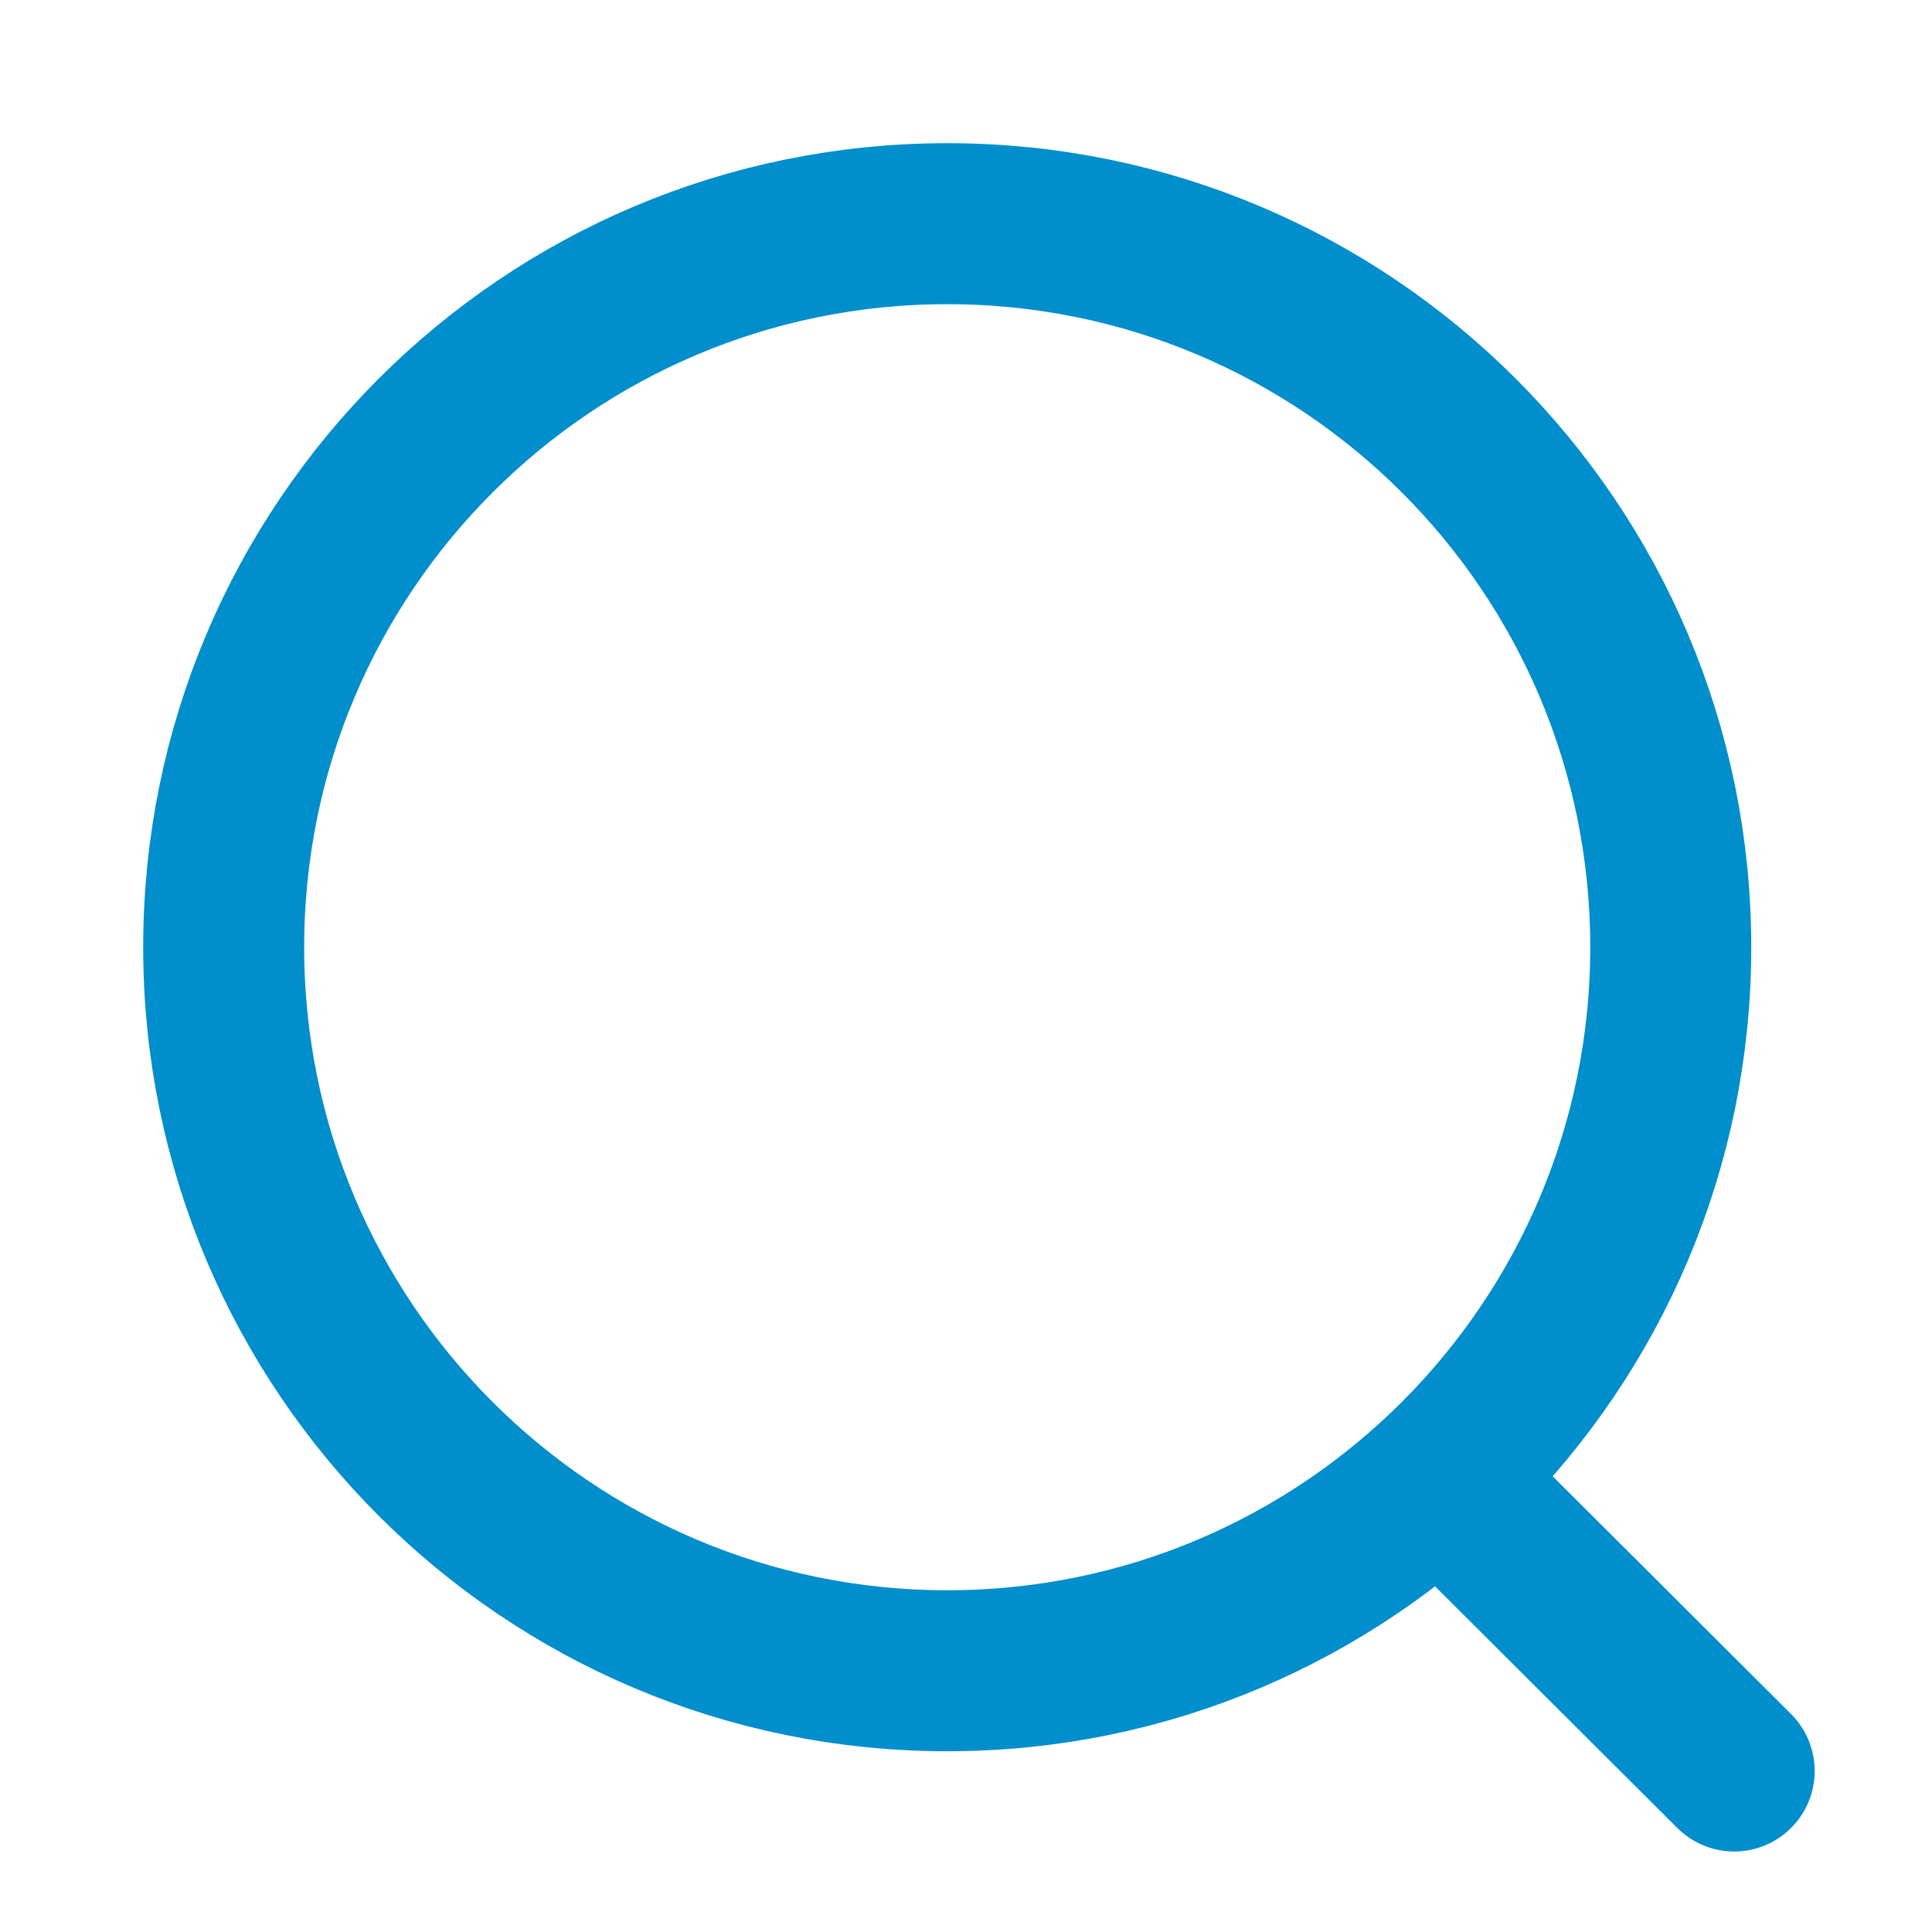
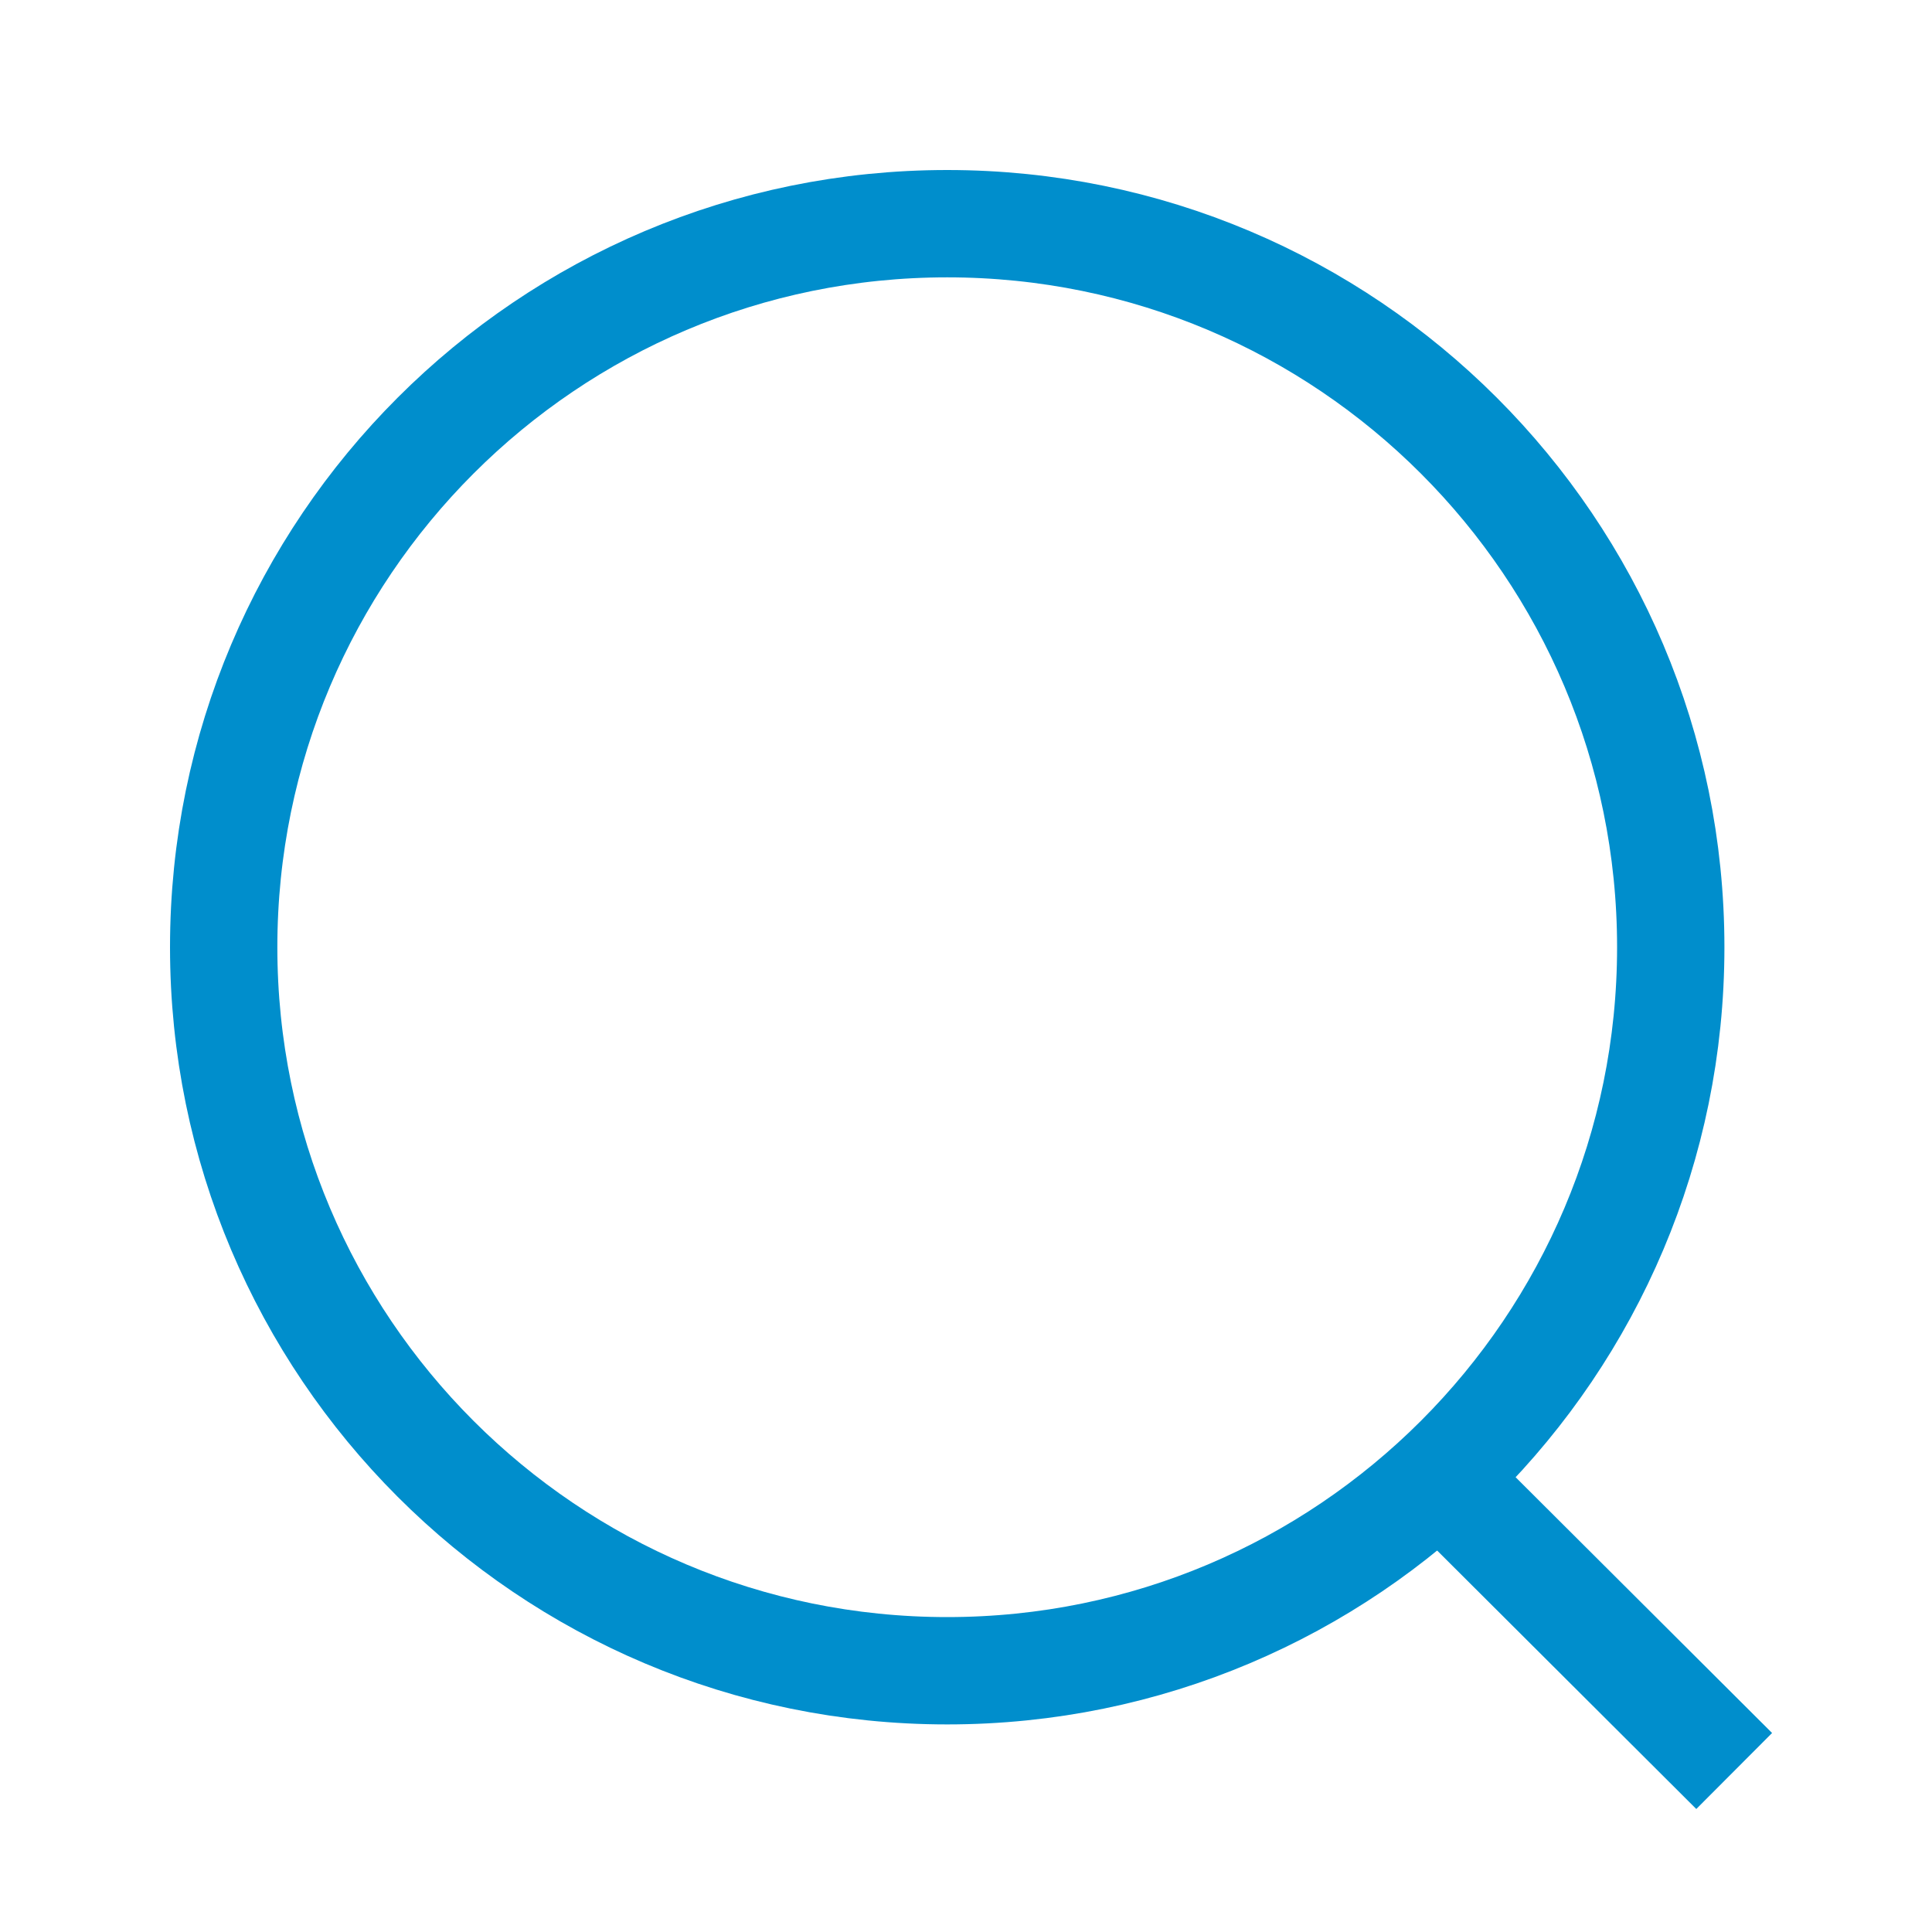
<svg xmlns="http://www.w3.org/2000/svg" width="18" height="18" viewBox="0 0 18 18" fill="none">
-   <path d="M8.825 15.566C12.548 15.566 15.566 12.548 15.566 8.825C15.566 5.102 12.548 2.084 8.825 2.084C5.102 2.084 2.084 5.102 2.084 8.825C2.084 12.548 5.102 15.566 8.825 15.566Z" stroke="#008ECC" stroke-width="1.5" stroke-linecap="round" stroke-linejoin="round" />
-   <path d="M13.514 13.864L16.157 16.5" stroke="#008ECC" stroke-width="1.5" stroke-linecap="round" stroke-linejoin="round" />
+   <path d="M8.825 15.566C12.548 15.566 15.566 12.548 15.566 8.825C15.566 5.102 12.548 2.084 8.825 2.084C5.102 2.084 2.084 5.102 2.084 8.825C2.084 12.548 5.102 15.566 8.825 15.566Z" stroke="#008ECC" strokeWidth="1.5" strokeLinecap="round" strokeLinejoin="round" />
+   <path d="M13.514 13.864L16.157 16.5" stroke="#008ECC" strokeWidth="1.5" strokeLinecap="round" strokeLinejoin="round" />
</svg>
